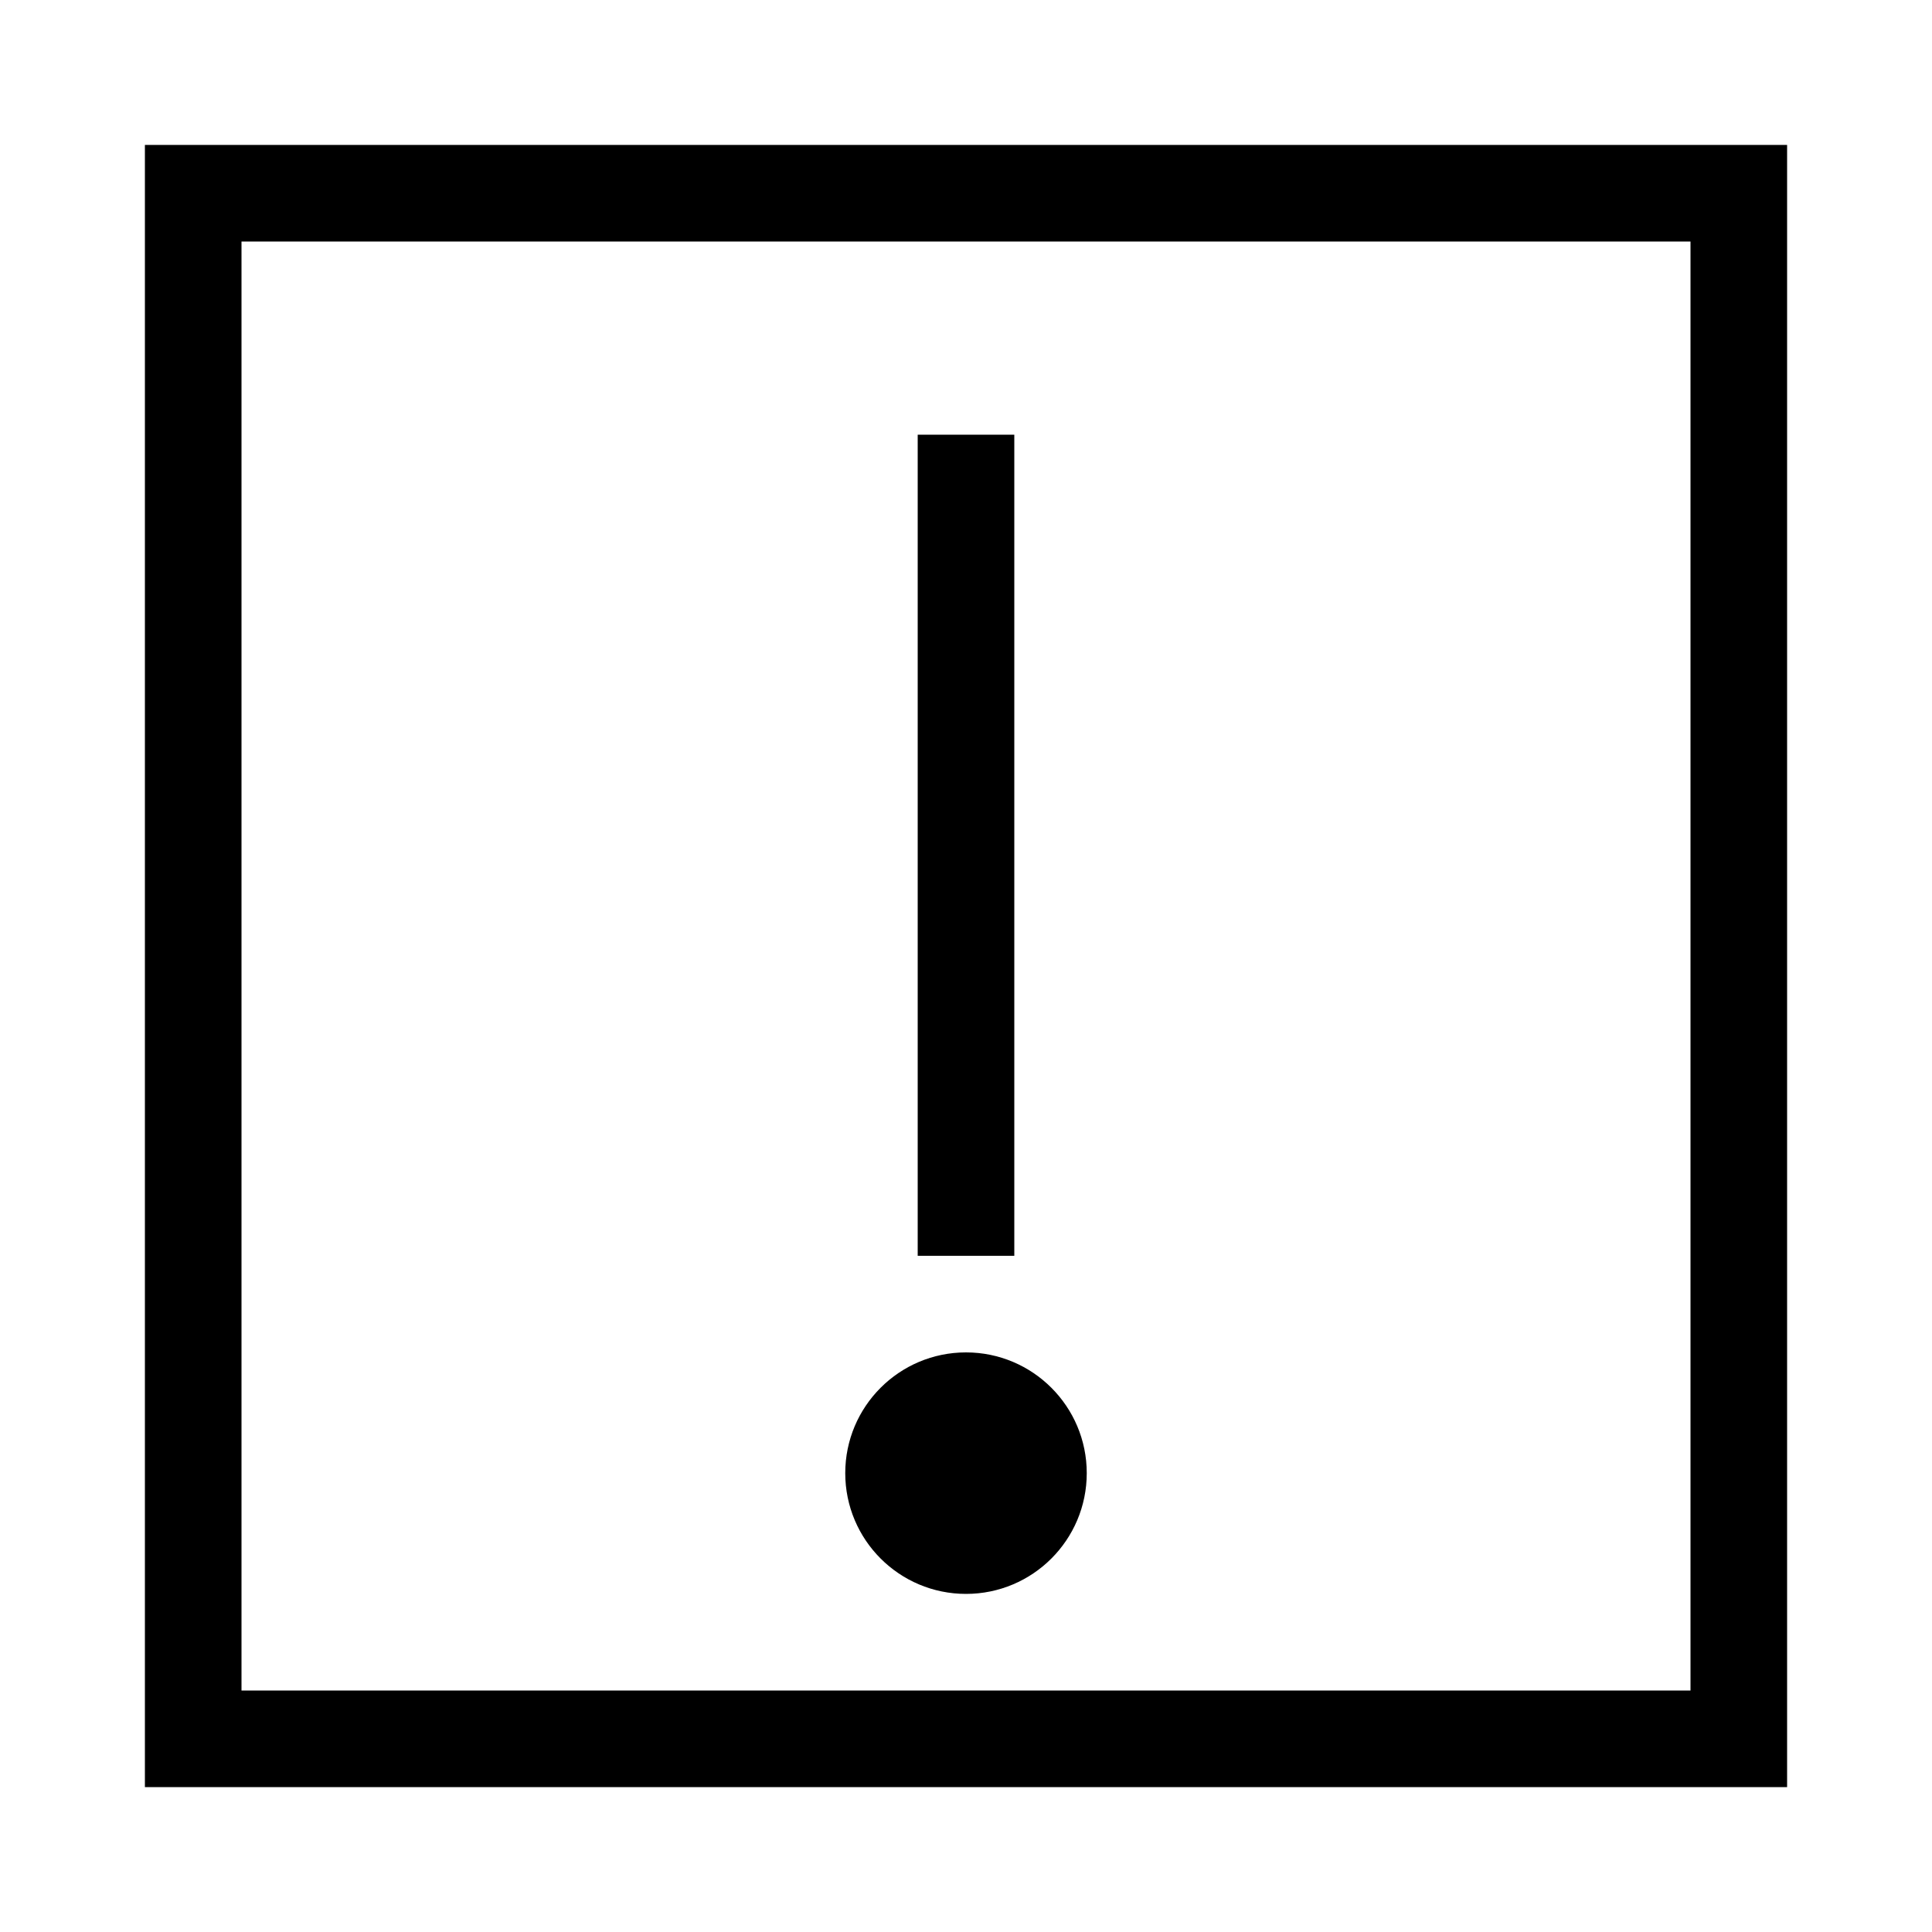
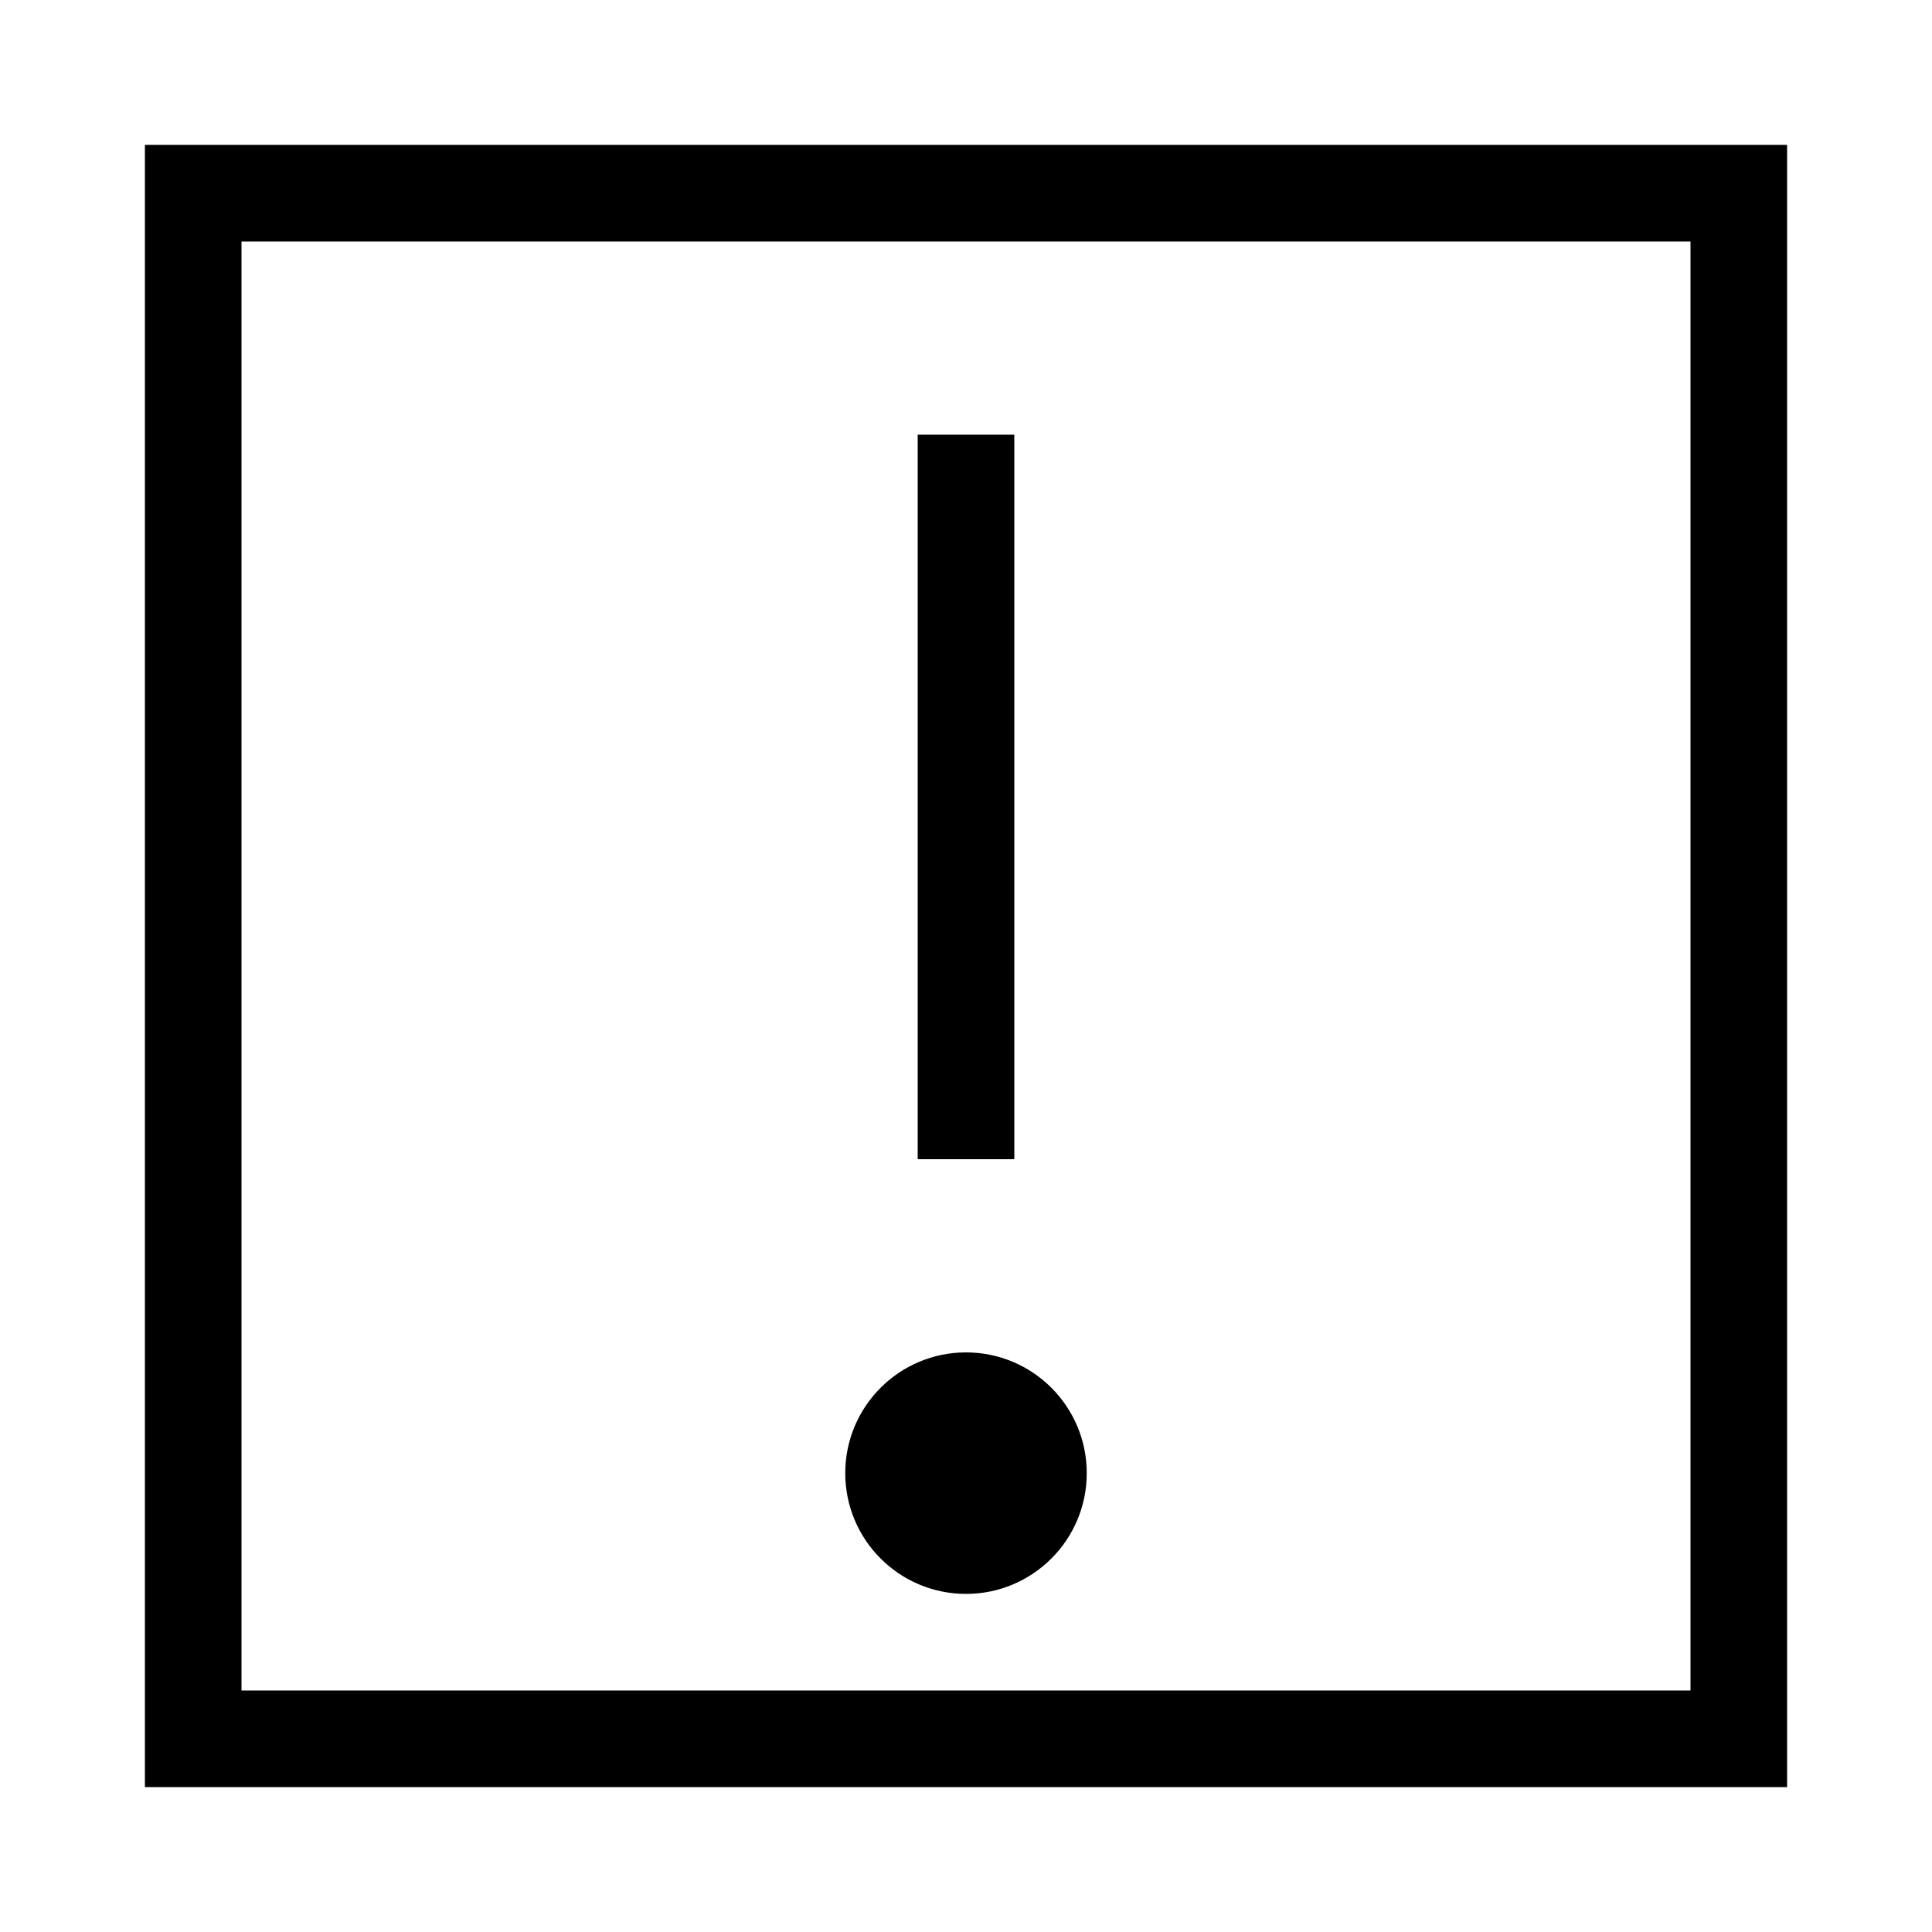
- <svg xmlns="http://www.w3.org/2000/svg" id="Layer_5" data-name="Layer 5" viewBox="0 0 80 80">
-   <defs>
-     <style>.cls-1{fill:none;}.cls-2{clip-path:url(#clip-path);}</style>
-     <clipPath id="clip-path">
-       <rect id="SVGID" class="cls-1" x="6" y="6" width="68" height="68" />
-     </clipPath>
-   </defs>
-   <g class="cls-2">
-     <path d="M40,66a5,5,0,1,0-5-5A5,5,0,0,0,40,66Z" />
-     <path d="M42,18H38V52h4Z" />
-     <path d="M6,6V74H74V6ZM70,70H10V10H70Z" />
+ <svg xmlns="http://www.w3.org/2000/svg" version="1.1" id="Layer_5" x="0px" y="0px" viewBox="0 0 80 80" style="enable-background:new 0 0 80 80;" xml:space="preserve">
+   <g>
+     <circle cx="40" cy="61" r="5" />
+     <rect x="38" y="18" width="4" height="30" />
+     <path d="M6,6v68h68V6H6z M70,70H10V10h60V70z" />
  </g>
</svg>
